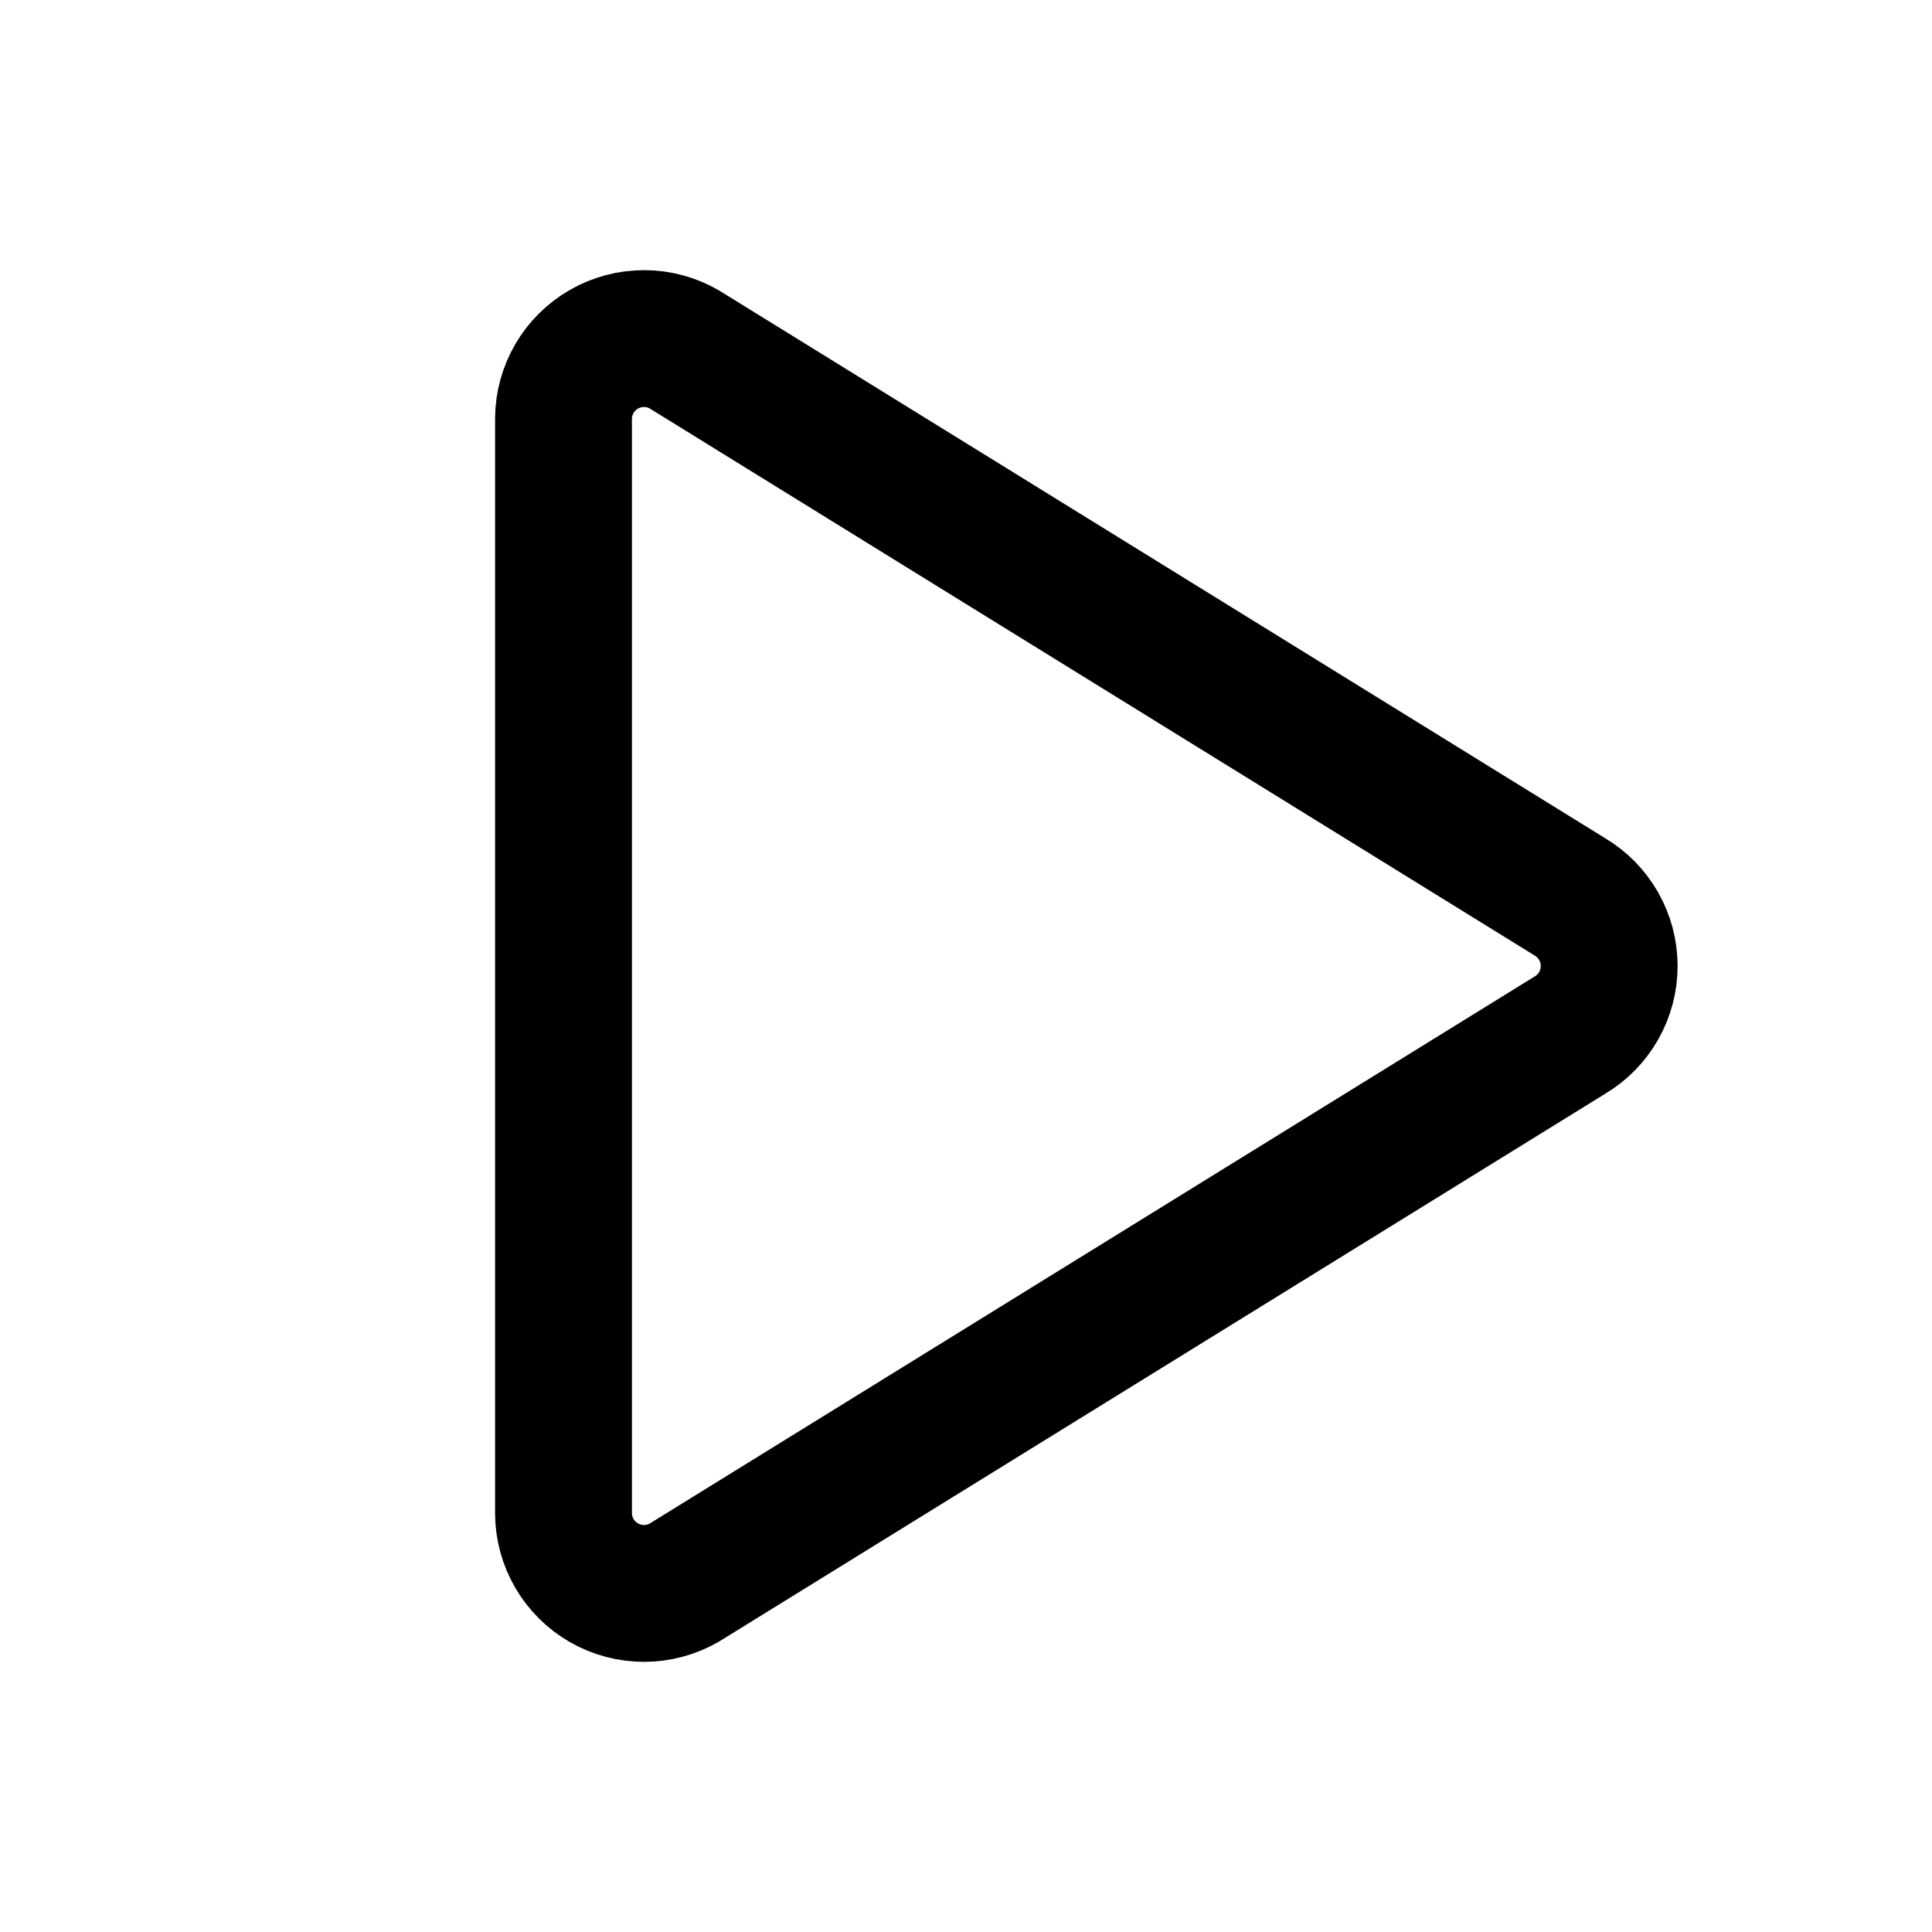
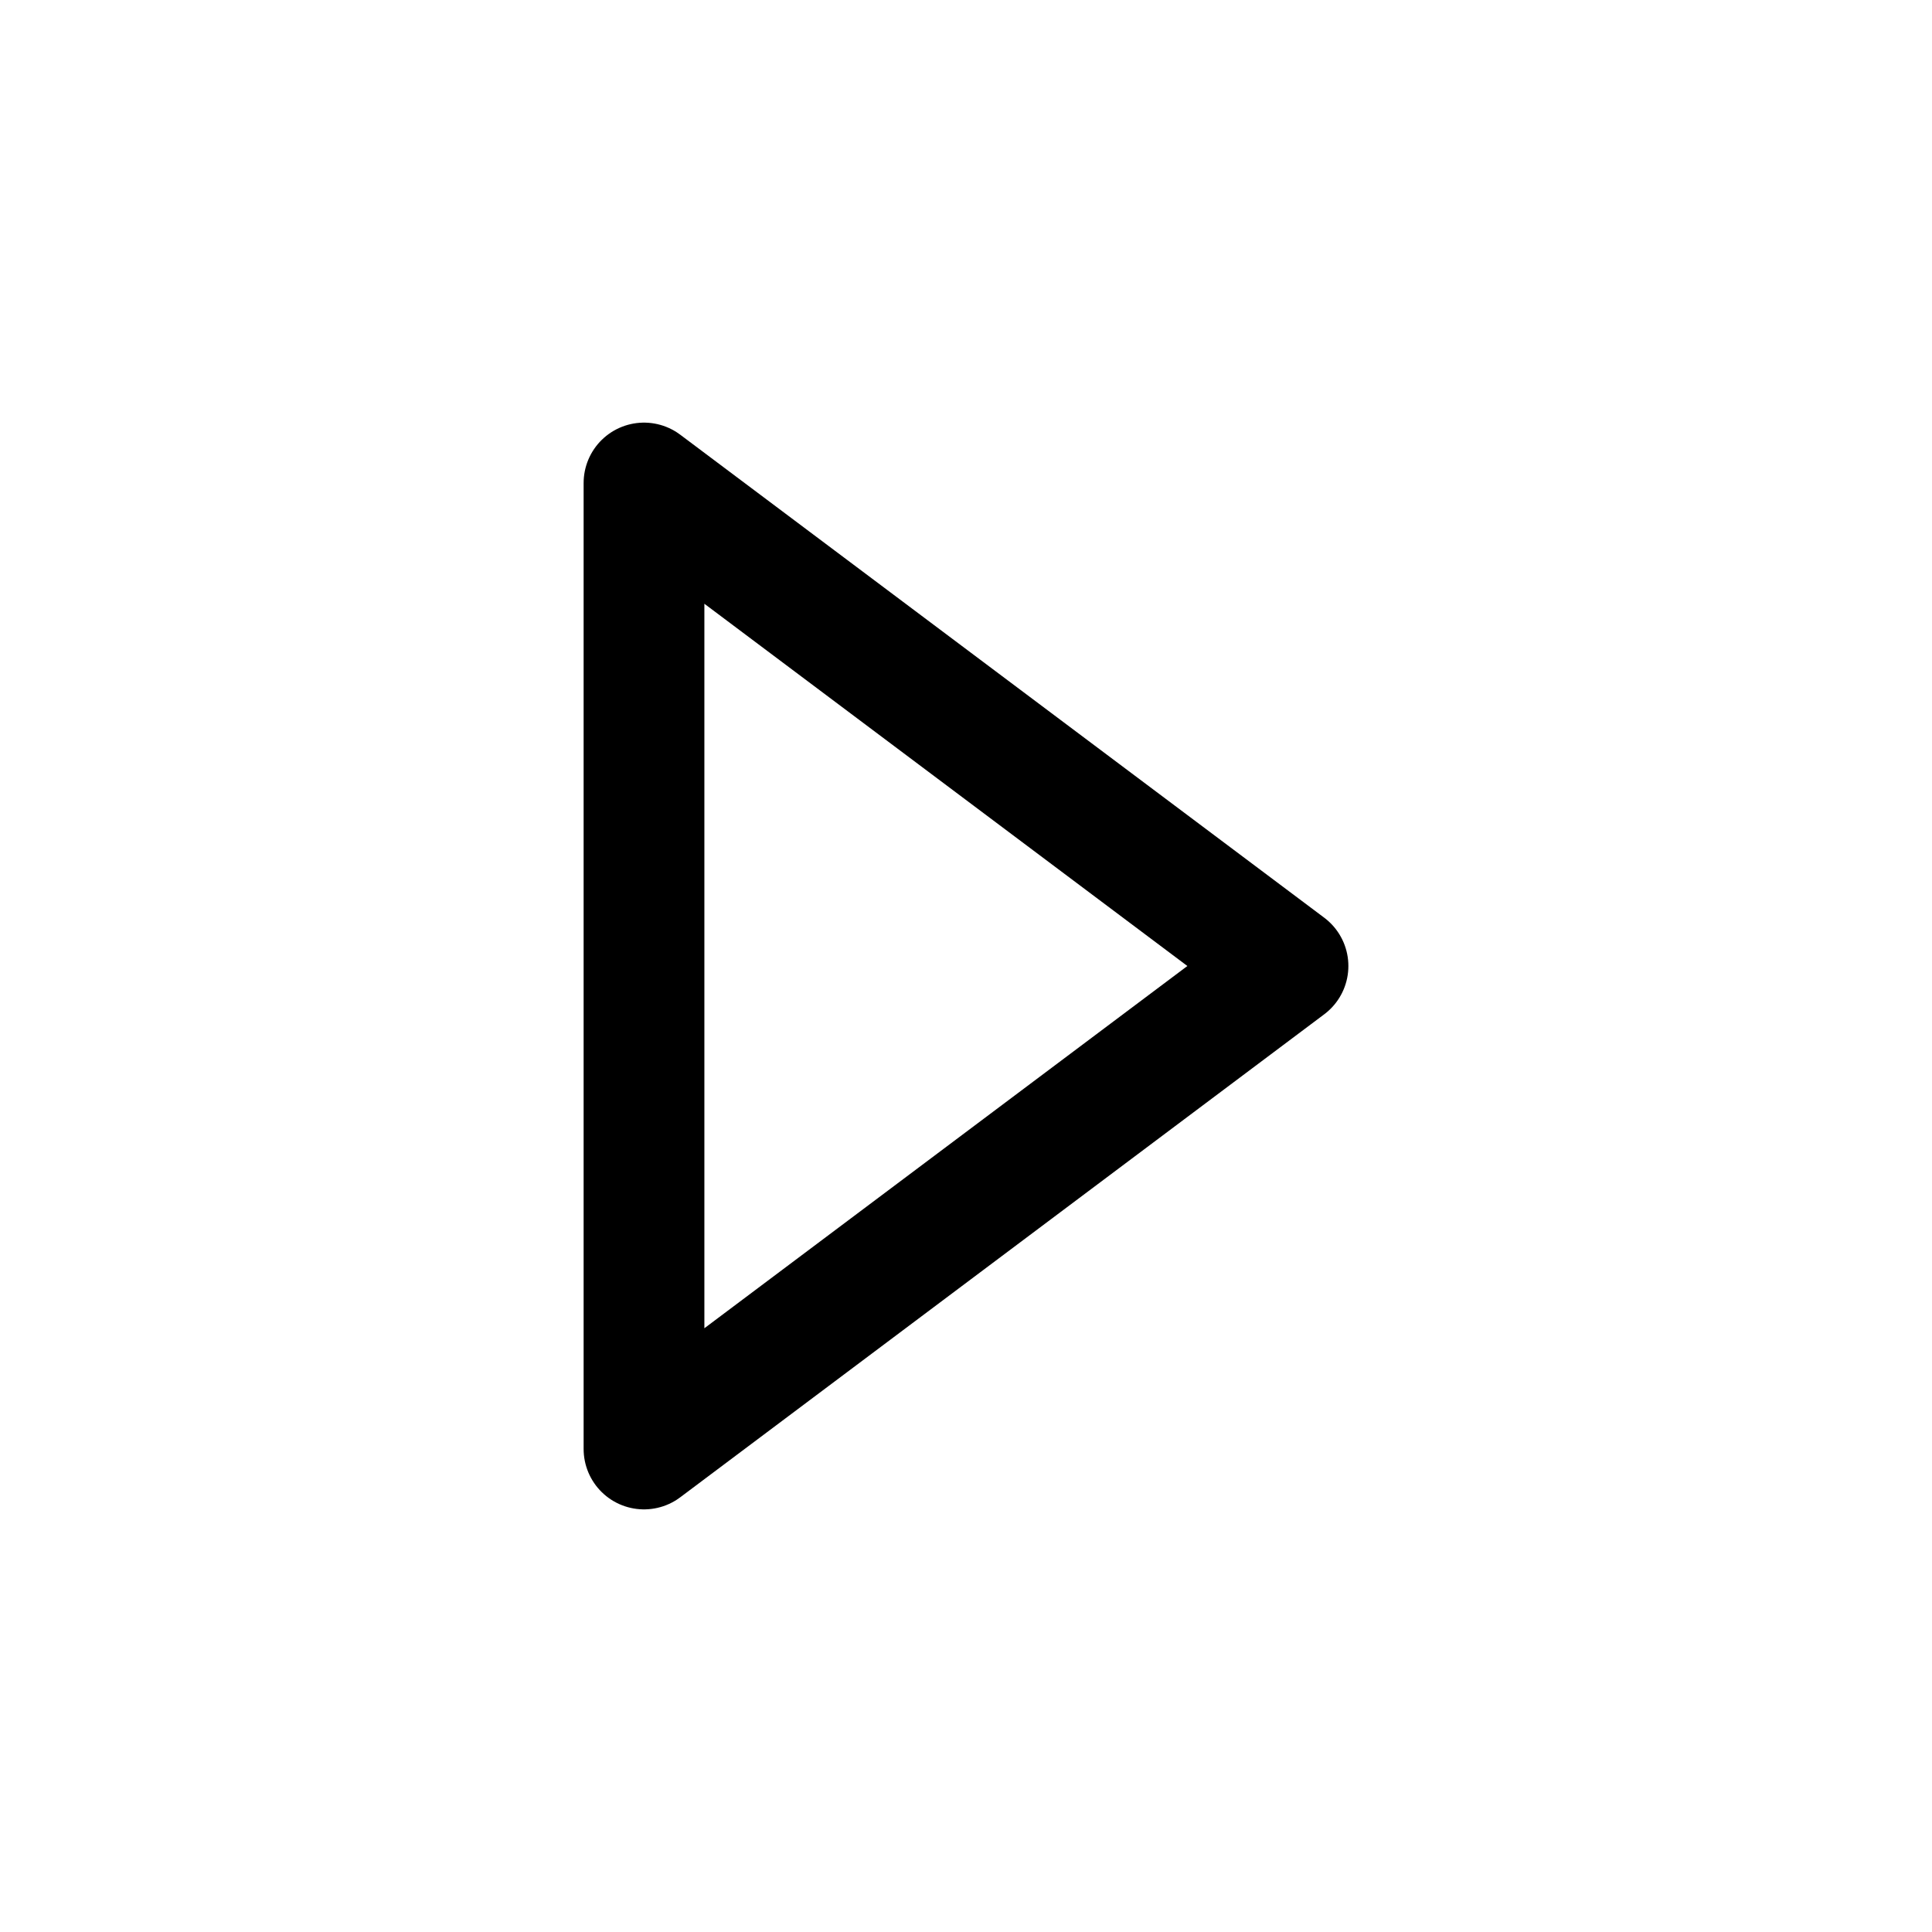
- <svg xmlns="http://www.w3.org/2000/svg" width="24" height="24" viewBox="0 0 24 24" fill="none" stroke="#000" stroke-width="1.7" stroke-linecap="round" stroke-linejoin="round">
-   <path d="M7 5.2v13.6a1 1 0 0 0 1.5.86l11-6.8a1 1 0 0 0 0-1.72l-11-6.8A1 1 0 0 0 7 5.2z" />
+ <svg xmlns="http://www.w3.org/2000/svg" width="24" height="24" viewBox="0 0 24 24" fill="none">
+   <path d="M8 18V6L16 12L8 18Z" stroke="#000" stroke-width="1.5" stroke-linecap="round" stroke-linejoin="round" />
</svg>
